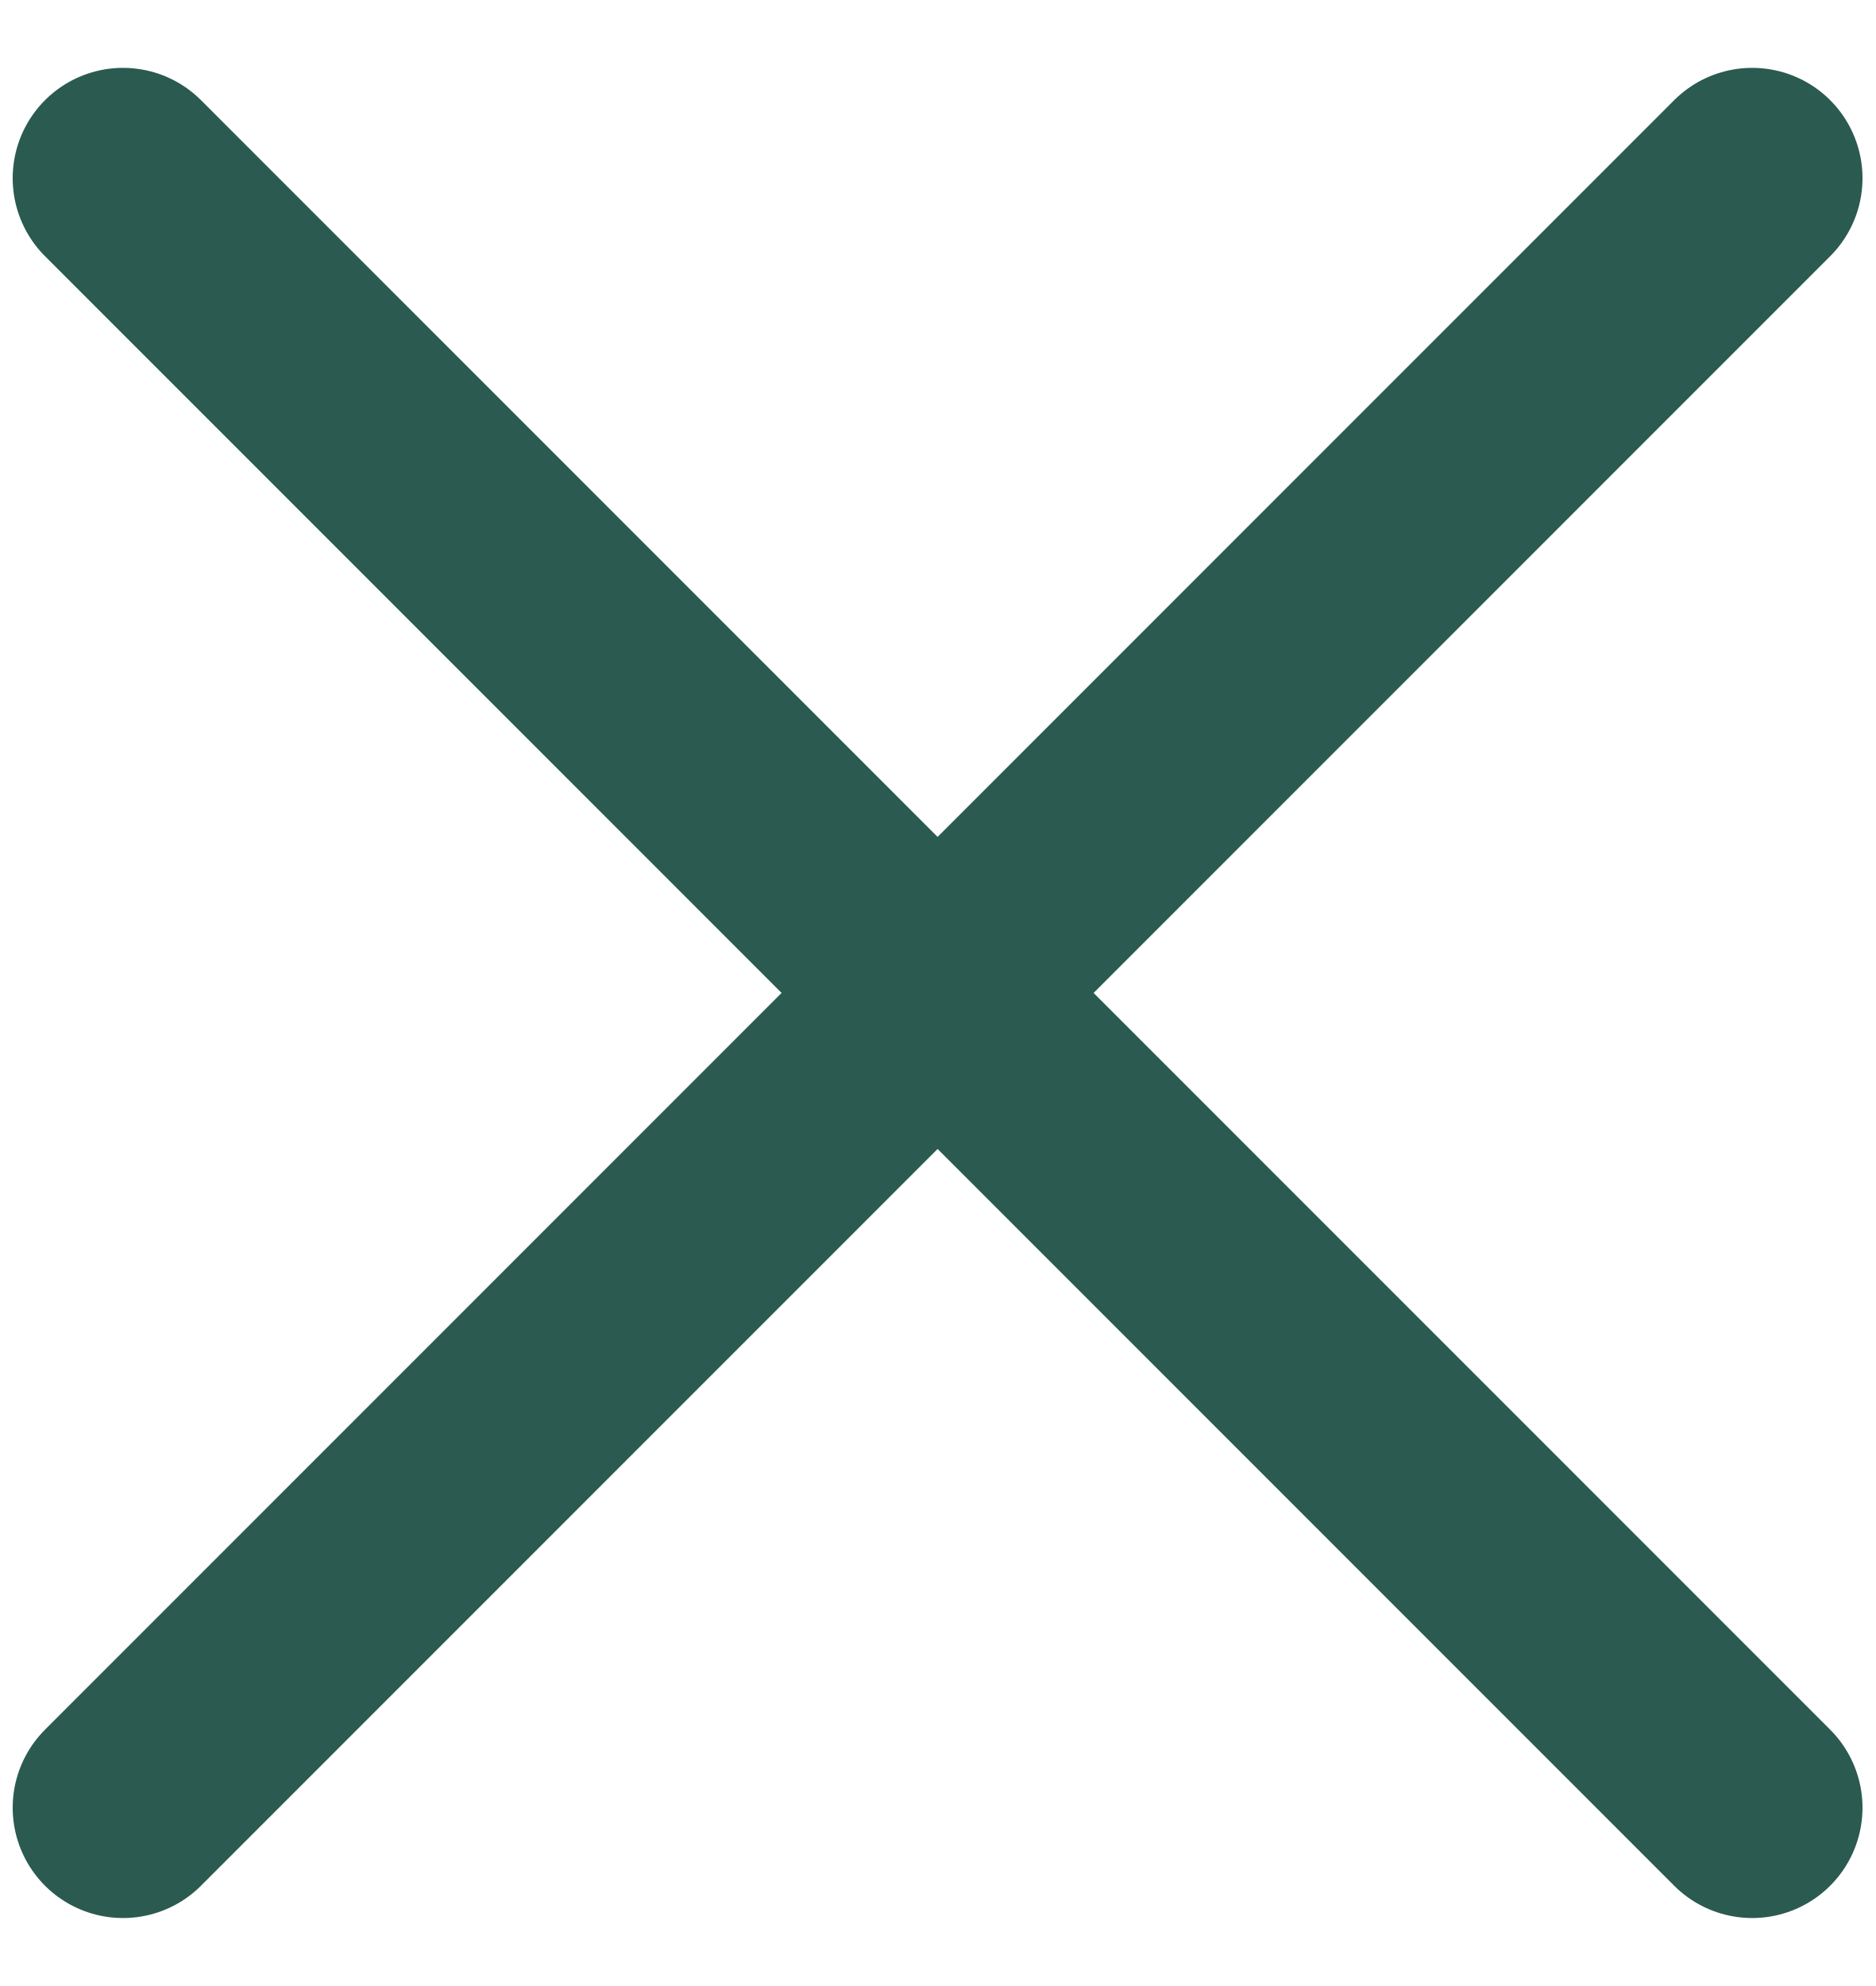
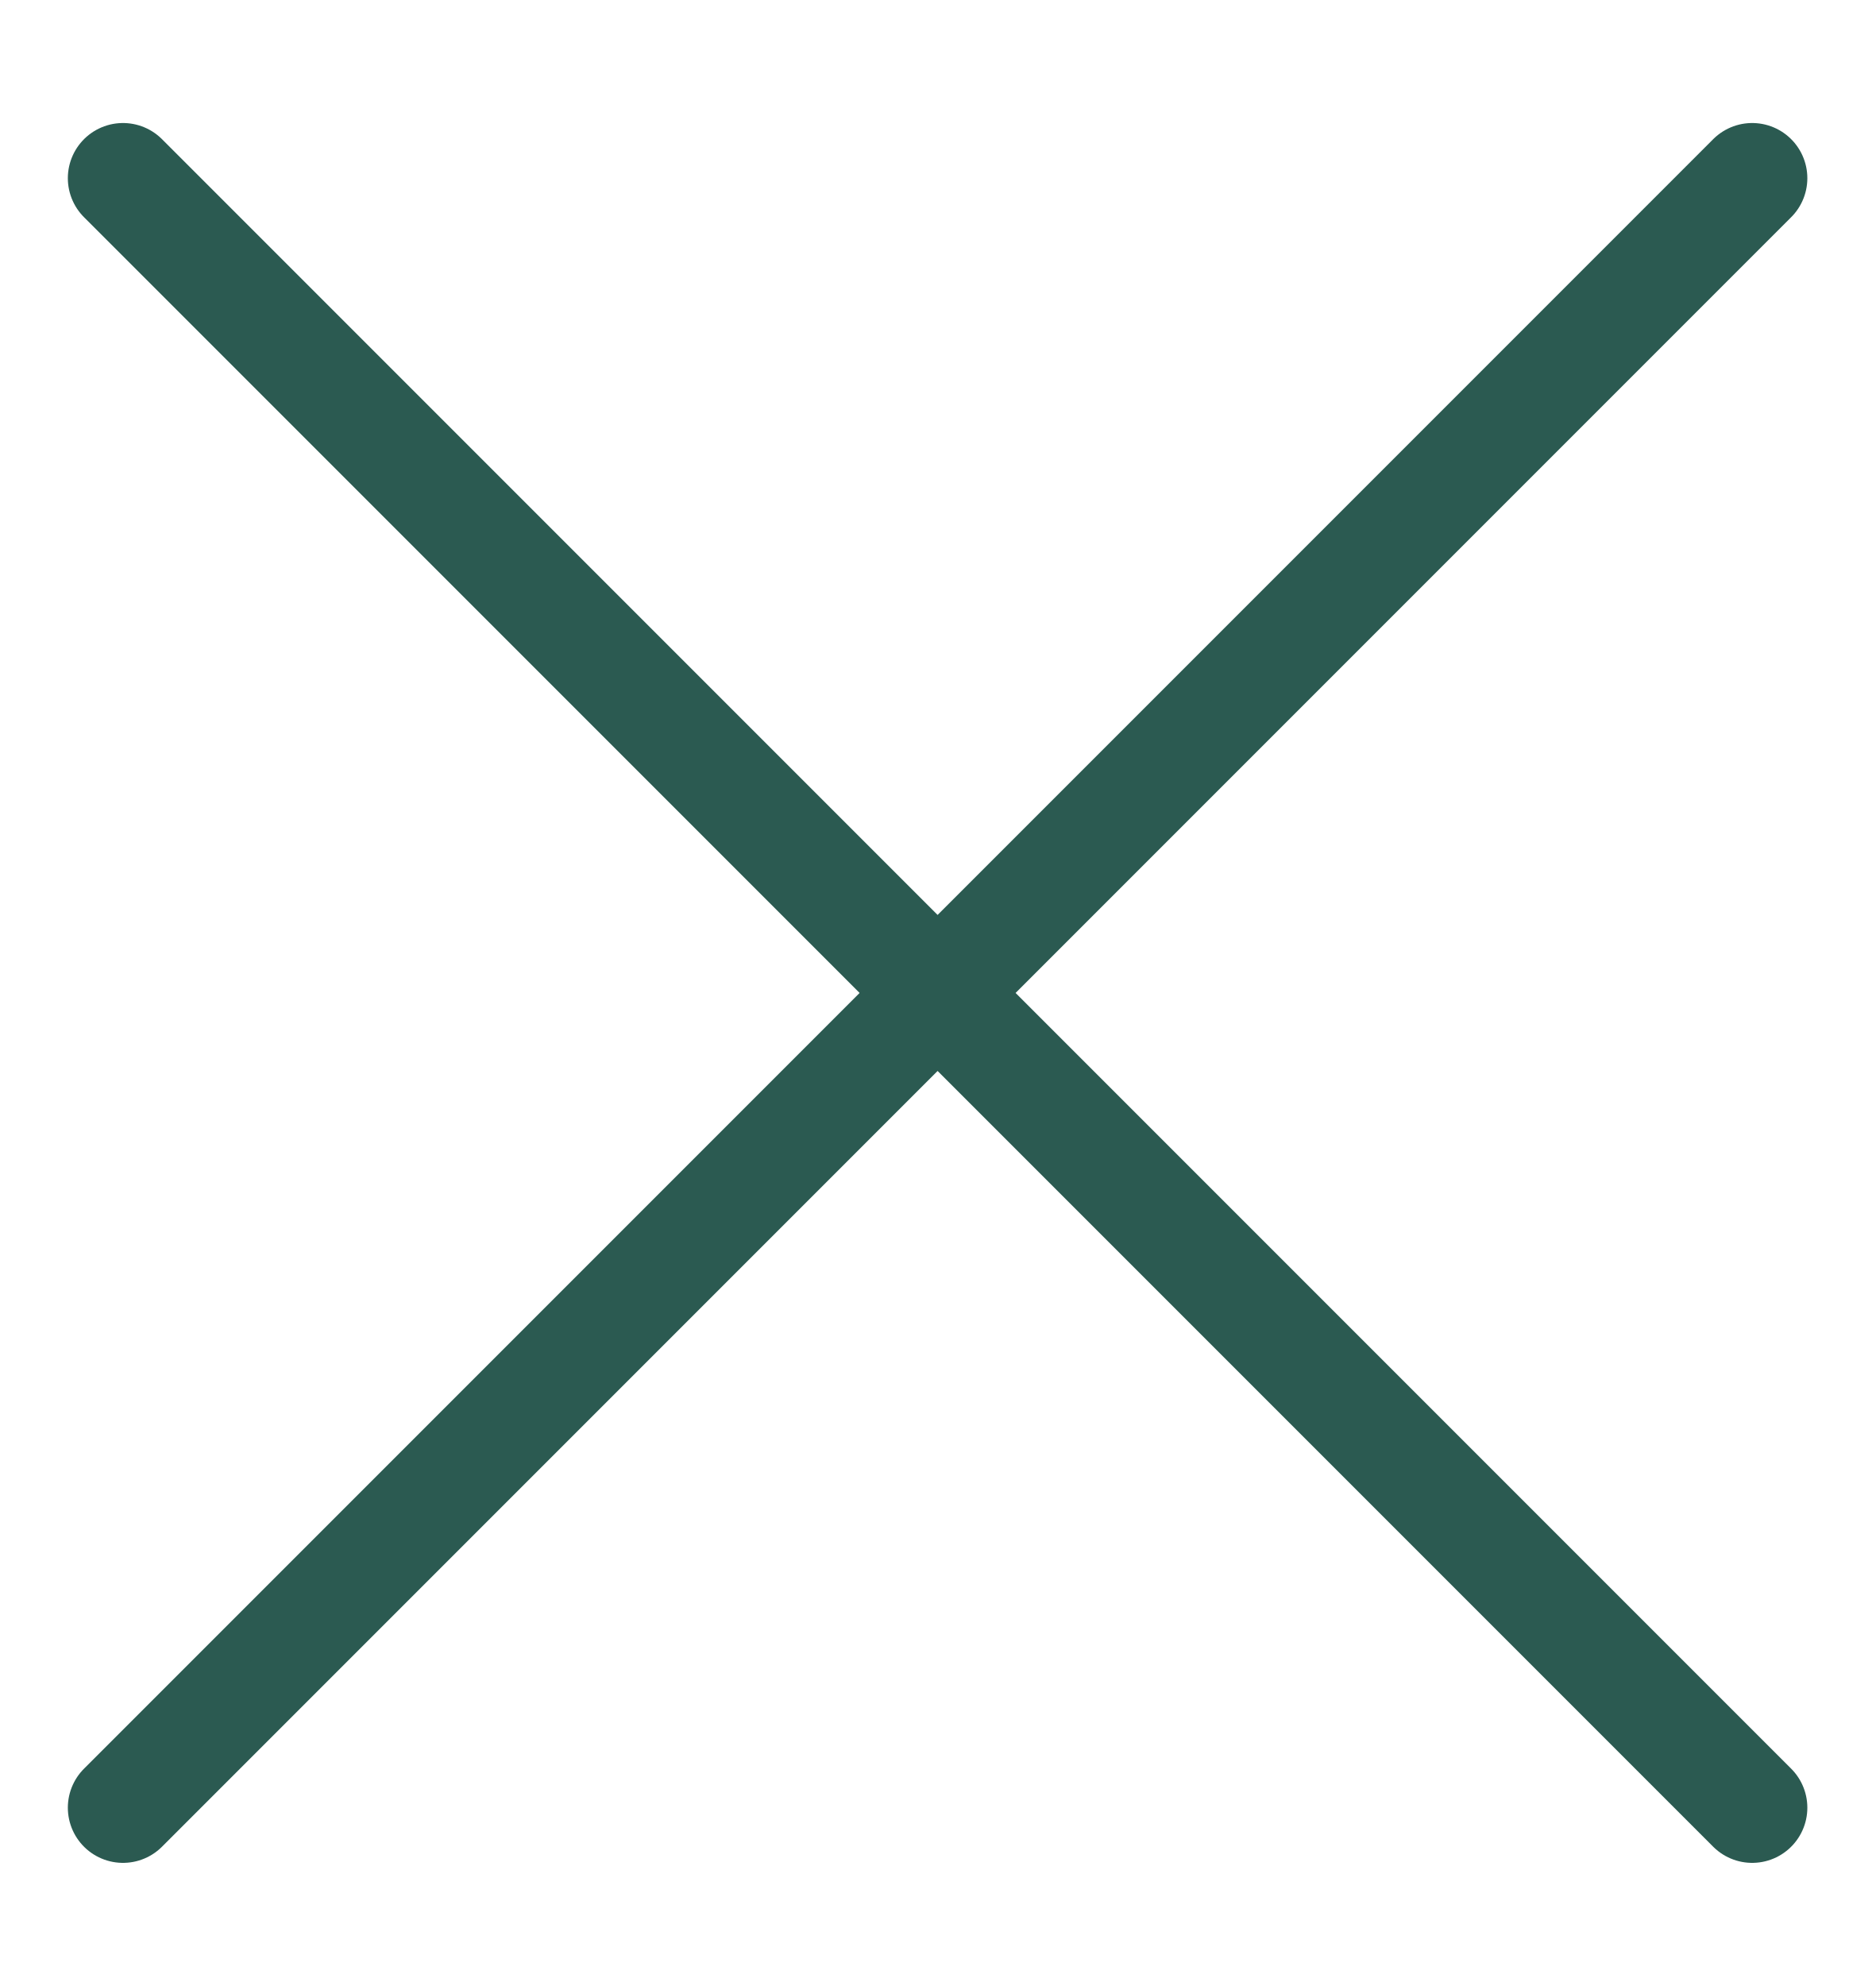
<svg xmlns="http://www.w3.org/2000/svg" width="17" height="18" viewBox="0 0 17 18" fill="none">
-   <path d="M1.115 16.384L15.884 1.615M1.115 1.615L15.884 16.384" stroke="#2B5A51" stroke-width="2" stroke-linecap="round" stroke-linejoin="round" />
+   <path d="M1.115 16.384L15.884 1.615M1.115 1.615L15.884 16.384" stroke="#2B5A51" strokeWidth="2" stroke-linecap="round" stroke-linejoin="round" />
</svg>
